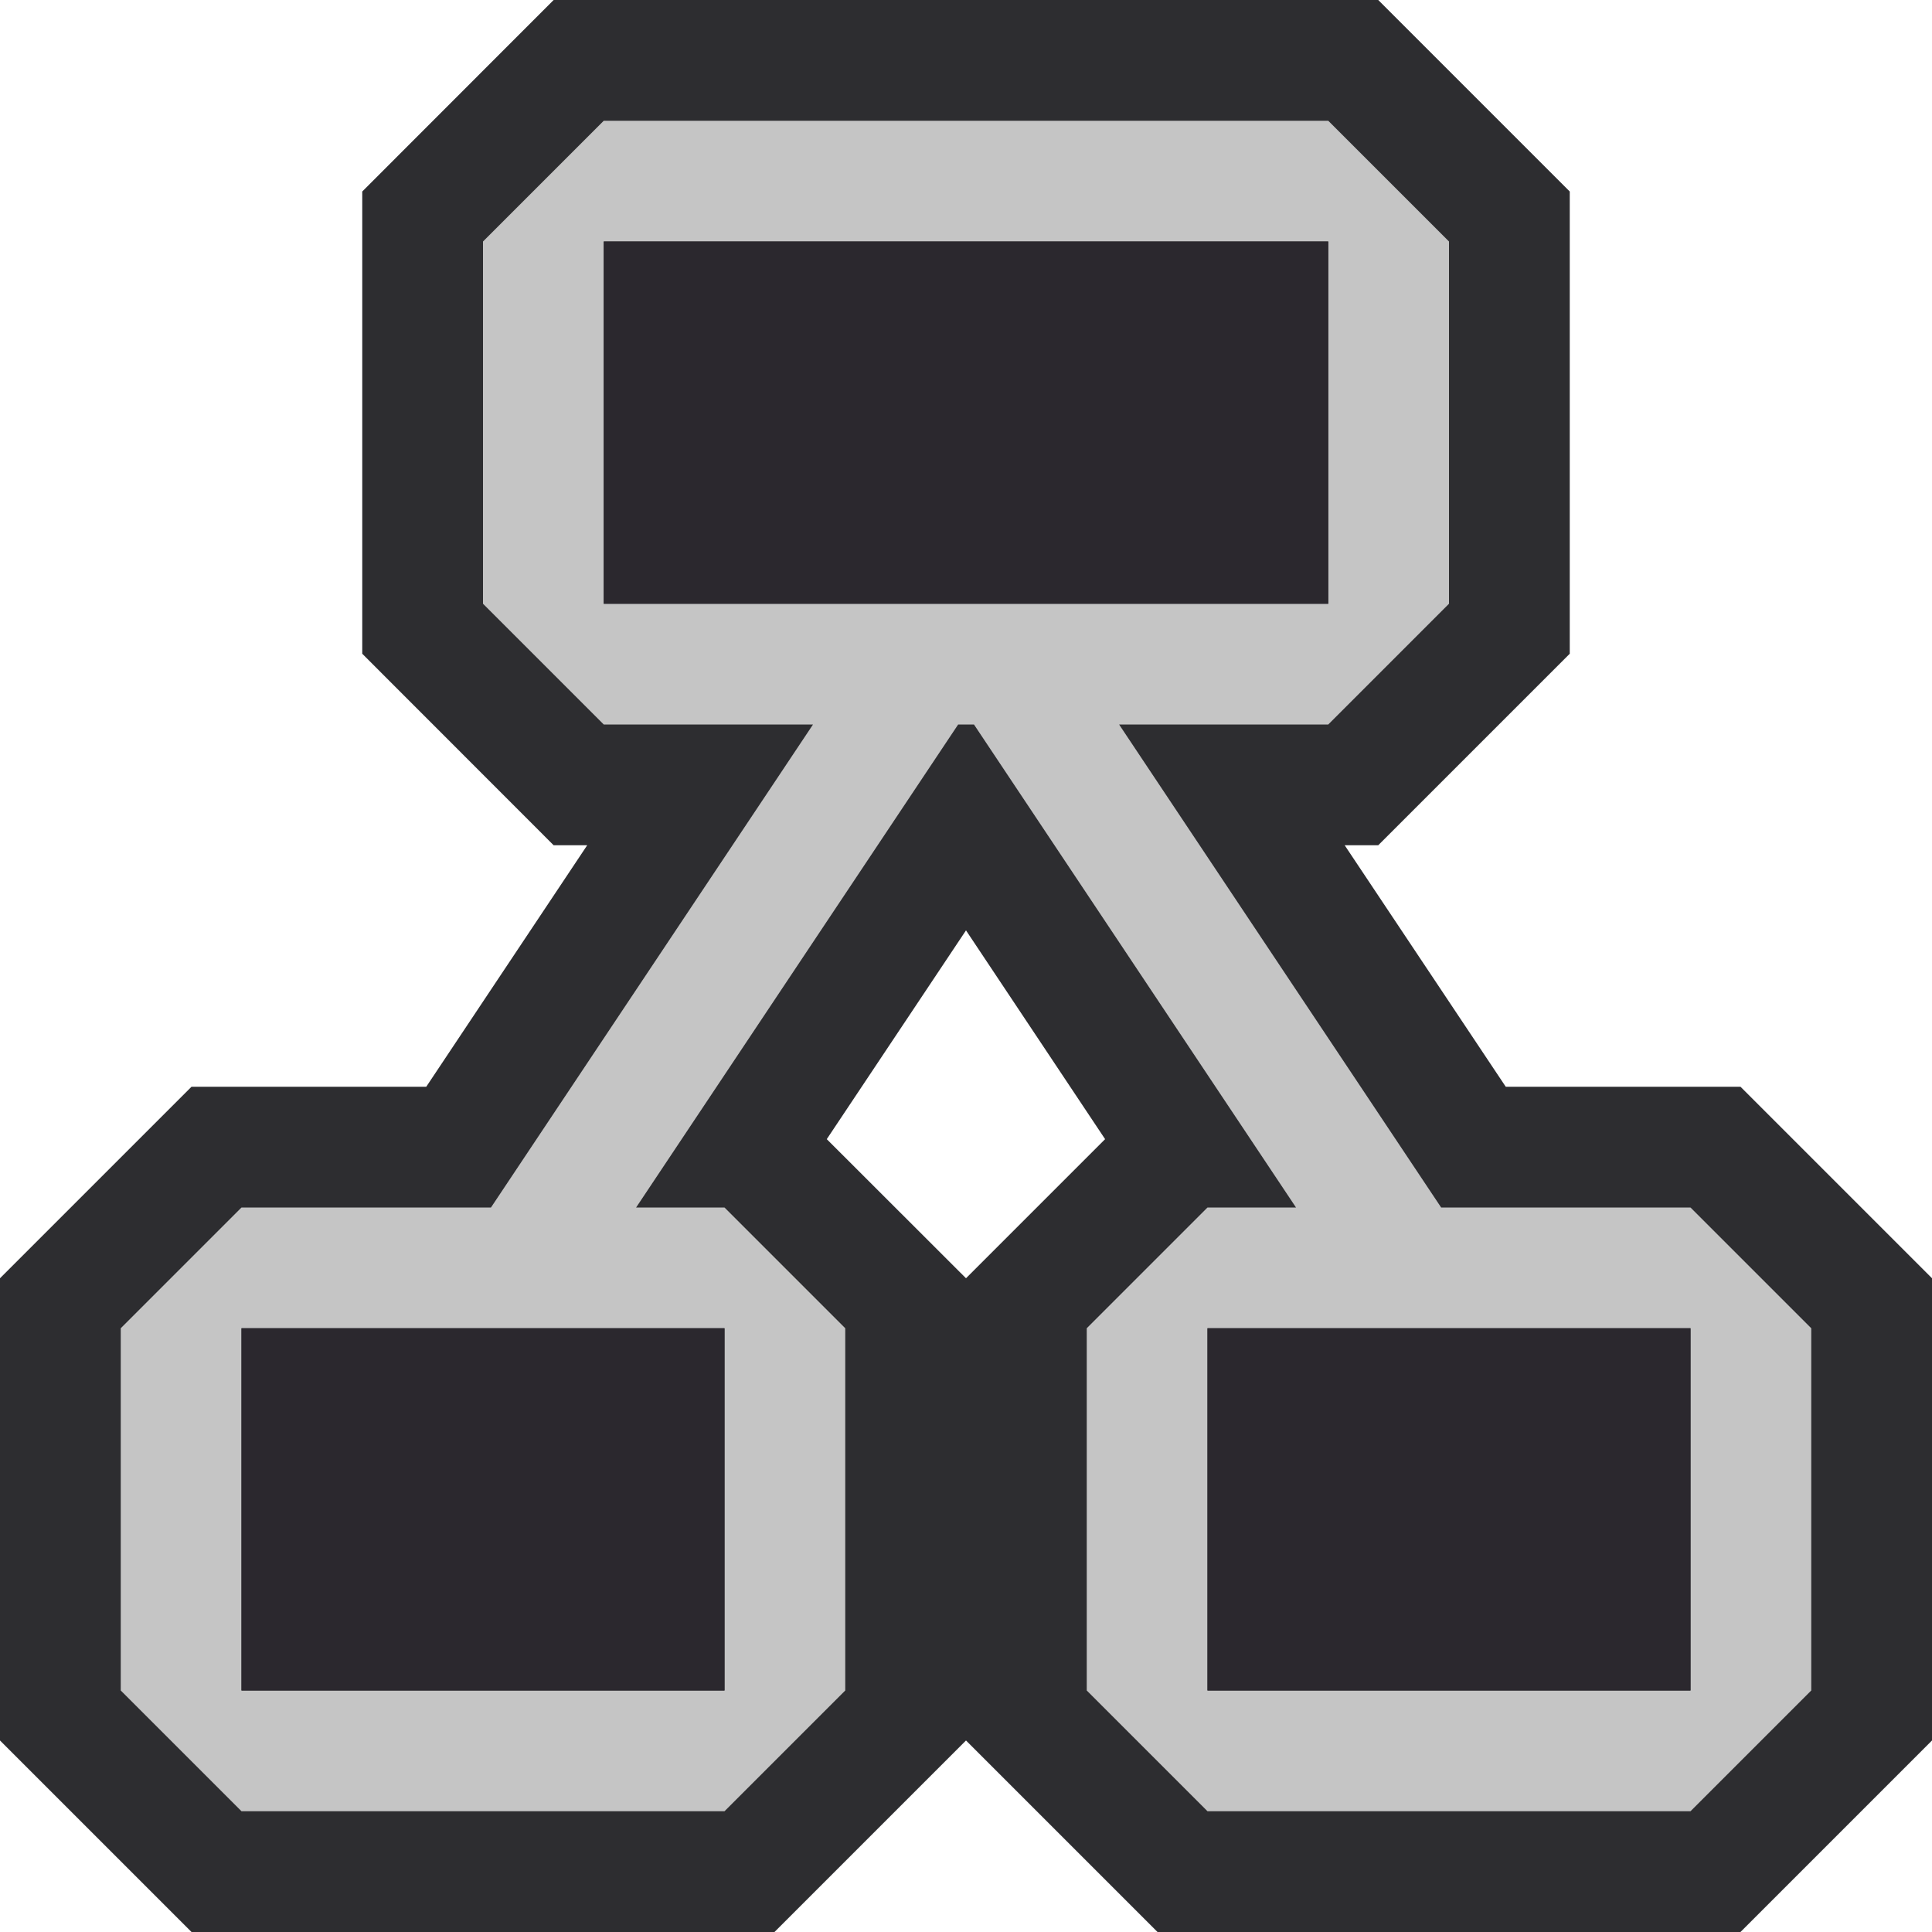
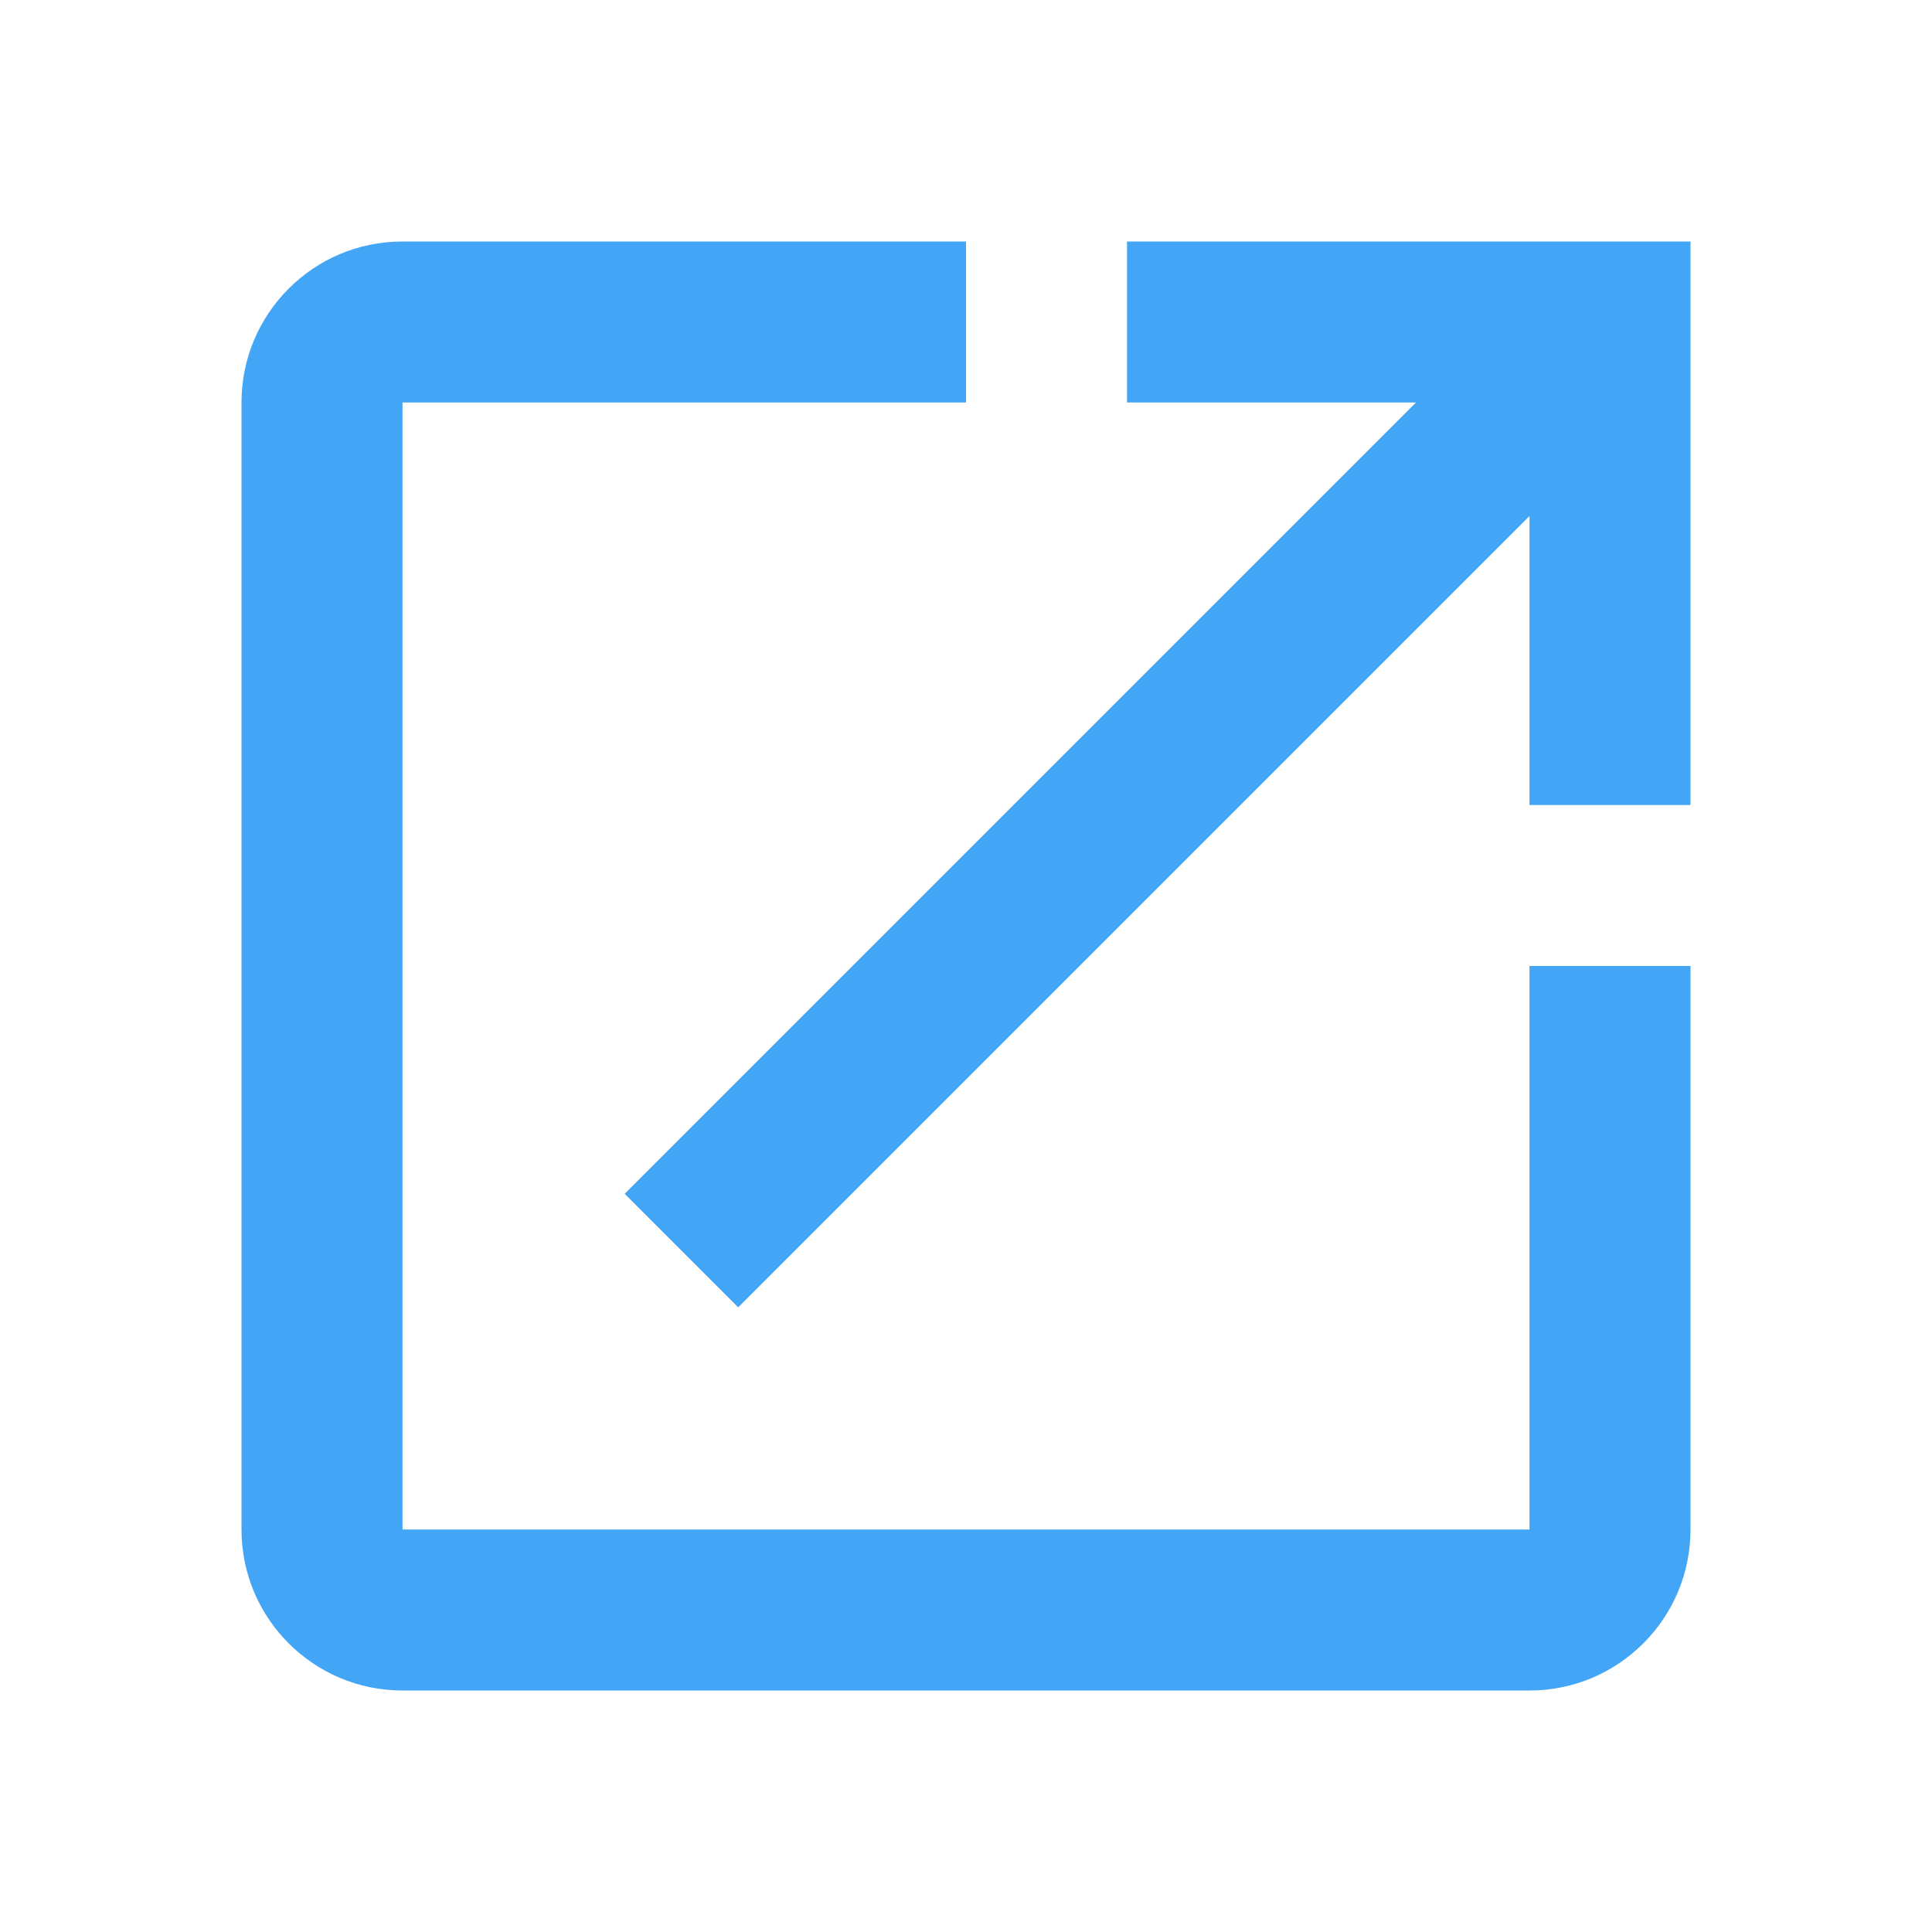
- <svg xmlns="http://www.w3.org/2000/svg" viewBox="0 0 16 16">
-   <style>.st0{opacity:0}.st0,.st1{fill:#2d2d30}.st2{fill:#c5c5c5}.st3{fill:#2b282e}</style>
-   <g id="outline">
-     <path class="st0" d="M0 0h16v16H0z" />
-     <path class="st1" d="M9.586 16L8 14.414 6.414 16H1.586L0 14.414v-3.828L1.586 9H3.53l1.333-2h-.278L3 5.414V1.586L4.585 0h6.829L13 1.586v3.828L11.414 7h-.278l1.334 2h1.944L16 10.586v3.828L14.414 16H9.586zM8 10.586l1.152-1.152L8 7.705 6.847 9.434 8 10.586z" />
-   </g>
-   <path class="st2" d="M14 10h-2.065L9.268 6H11l1-1V2l-1-1H5L4 2v3l1 1h1.733l-2.667 4H2l-1 1v3l1 1h4l1-1v-3l-1-1h-.732l2.667-4h.131l2.667 4H10l-1 1v3l1 1h4l1-1v-3l-1-1zm-8 1v3H2v-3h4zM5 5V2h6v3H5zm9 9h-4v-3h4v3z" id="icon_x5F_bg" />
-   <path class="st3" d="M14 11v3h-4v-3h4zM2 14h4v-3H2v3zm9-12H5v3h6V2z" id="icon_x5F_fg" />
+ <svg xmlns="http://www.w3.org/2000/svg" version="1.1" width="24" height="24" viewBox="0 0 24 24">
+   <path fill="#42a5f5" d="M14,3V5H17.59L7.76,14.83L9.17,16.24L19,6.41V10H21V3M19,19H5V5H12V3H5C3.89,3 3,3.9 3,5V19A2,2 0 0,0 5,21H19A2,2 0 0,0 21,19V12H19V19Z" />
</svg>
